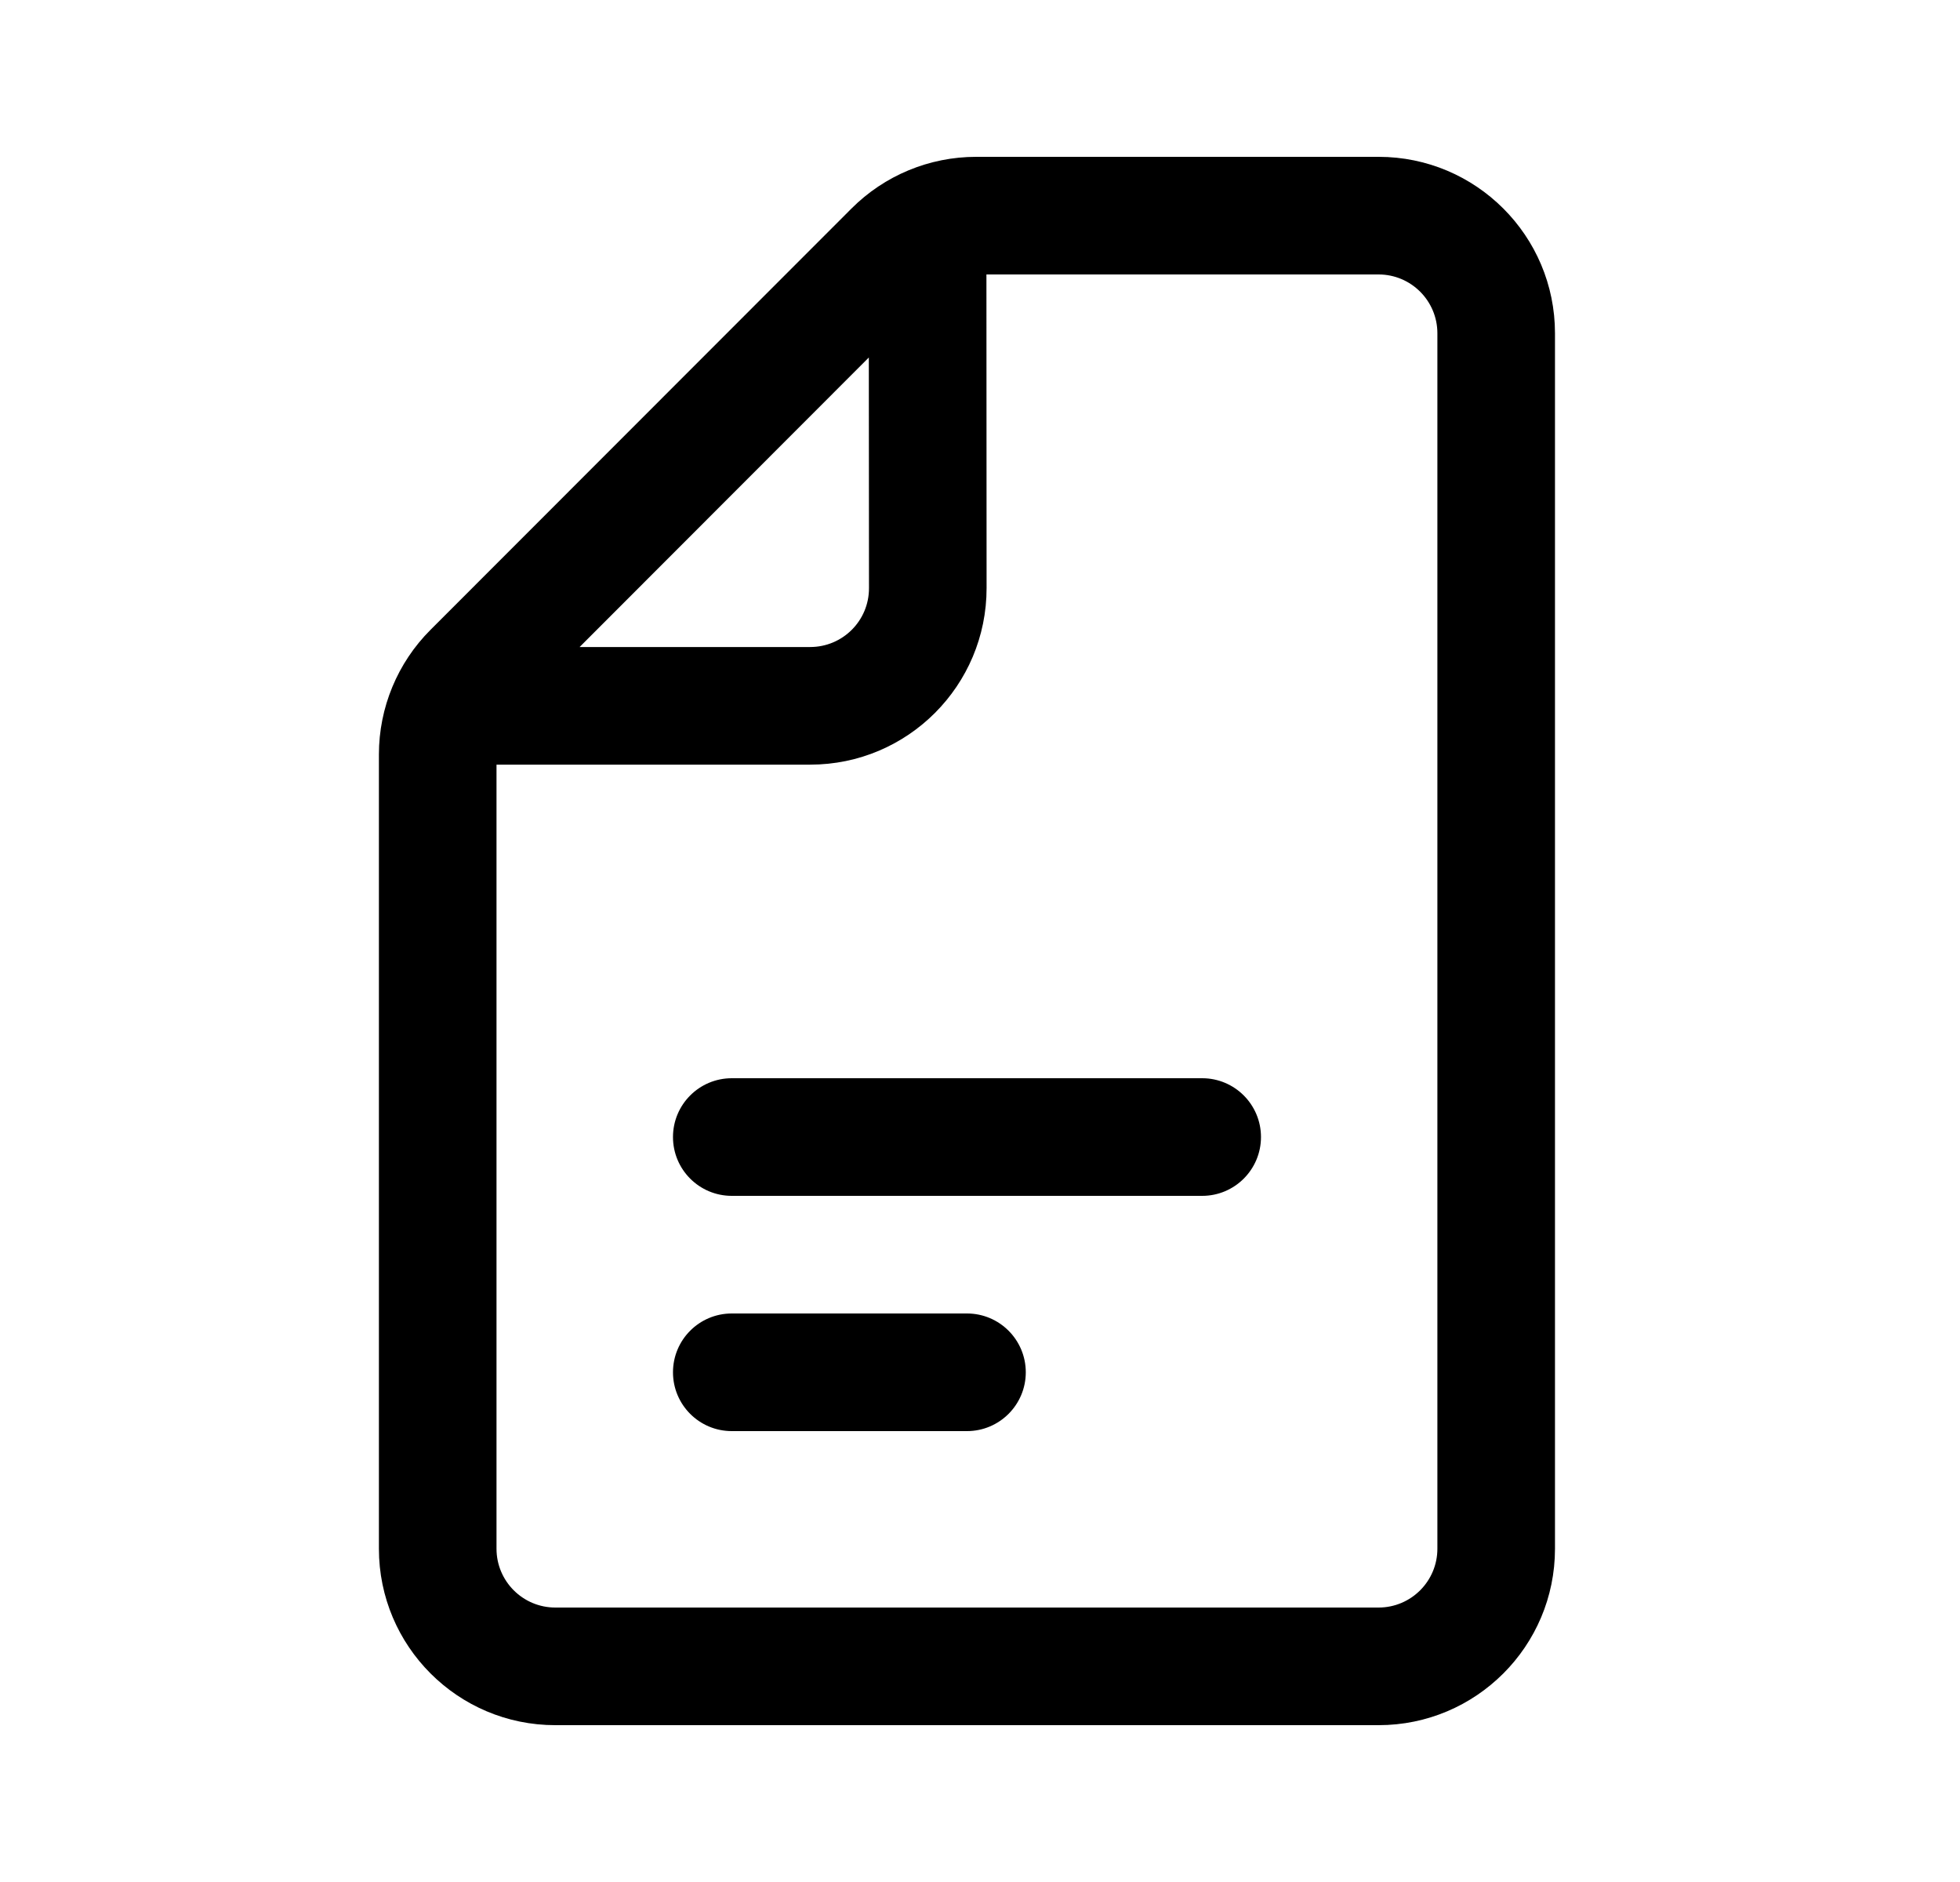
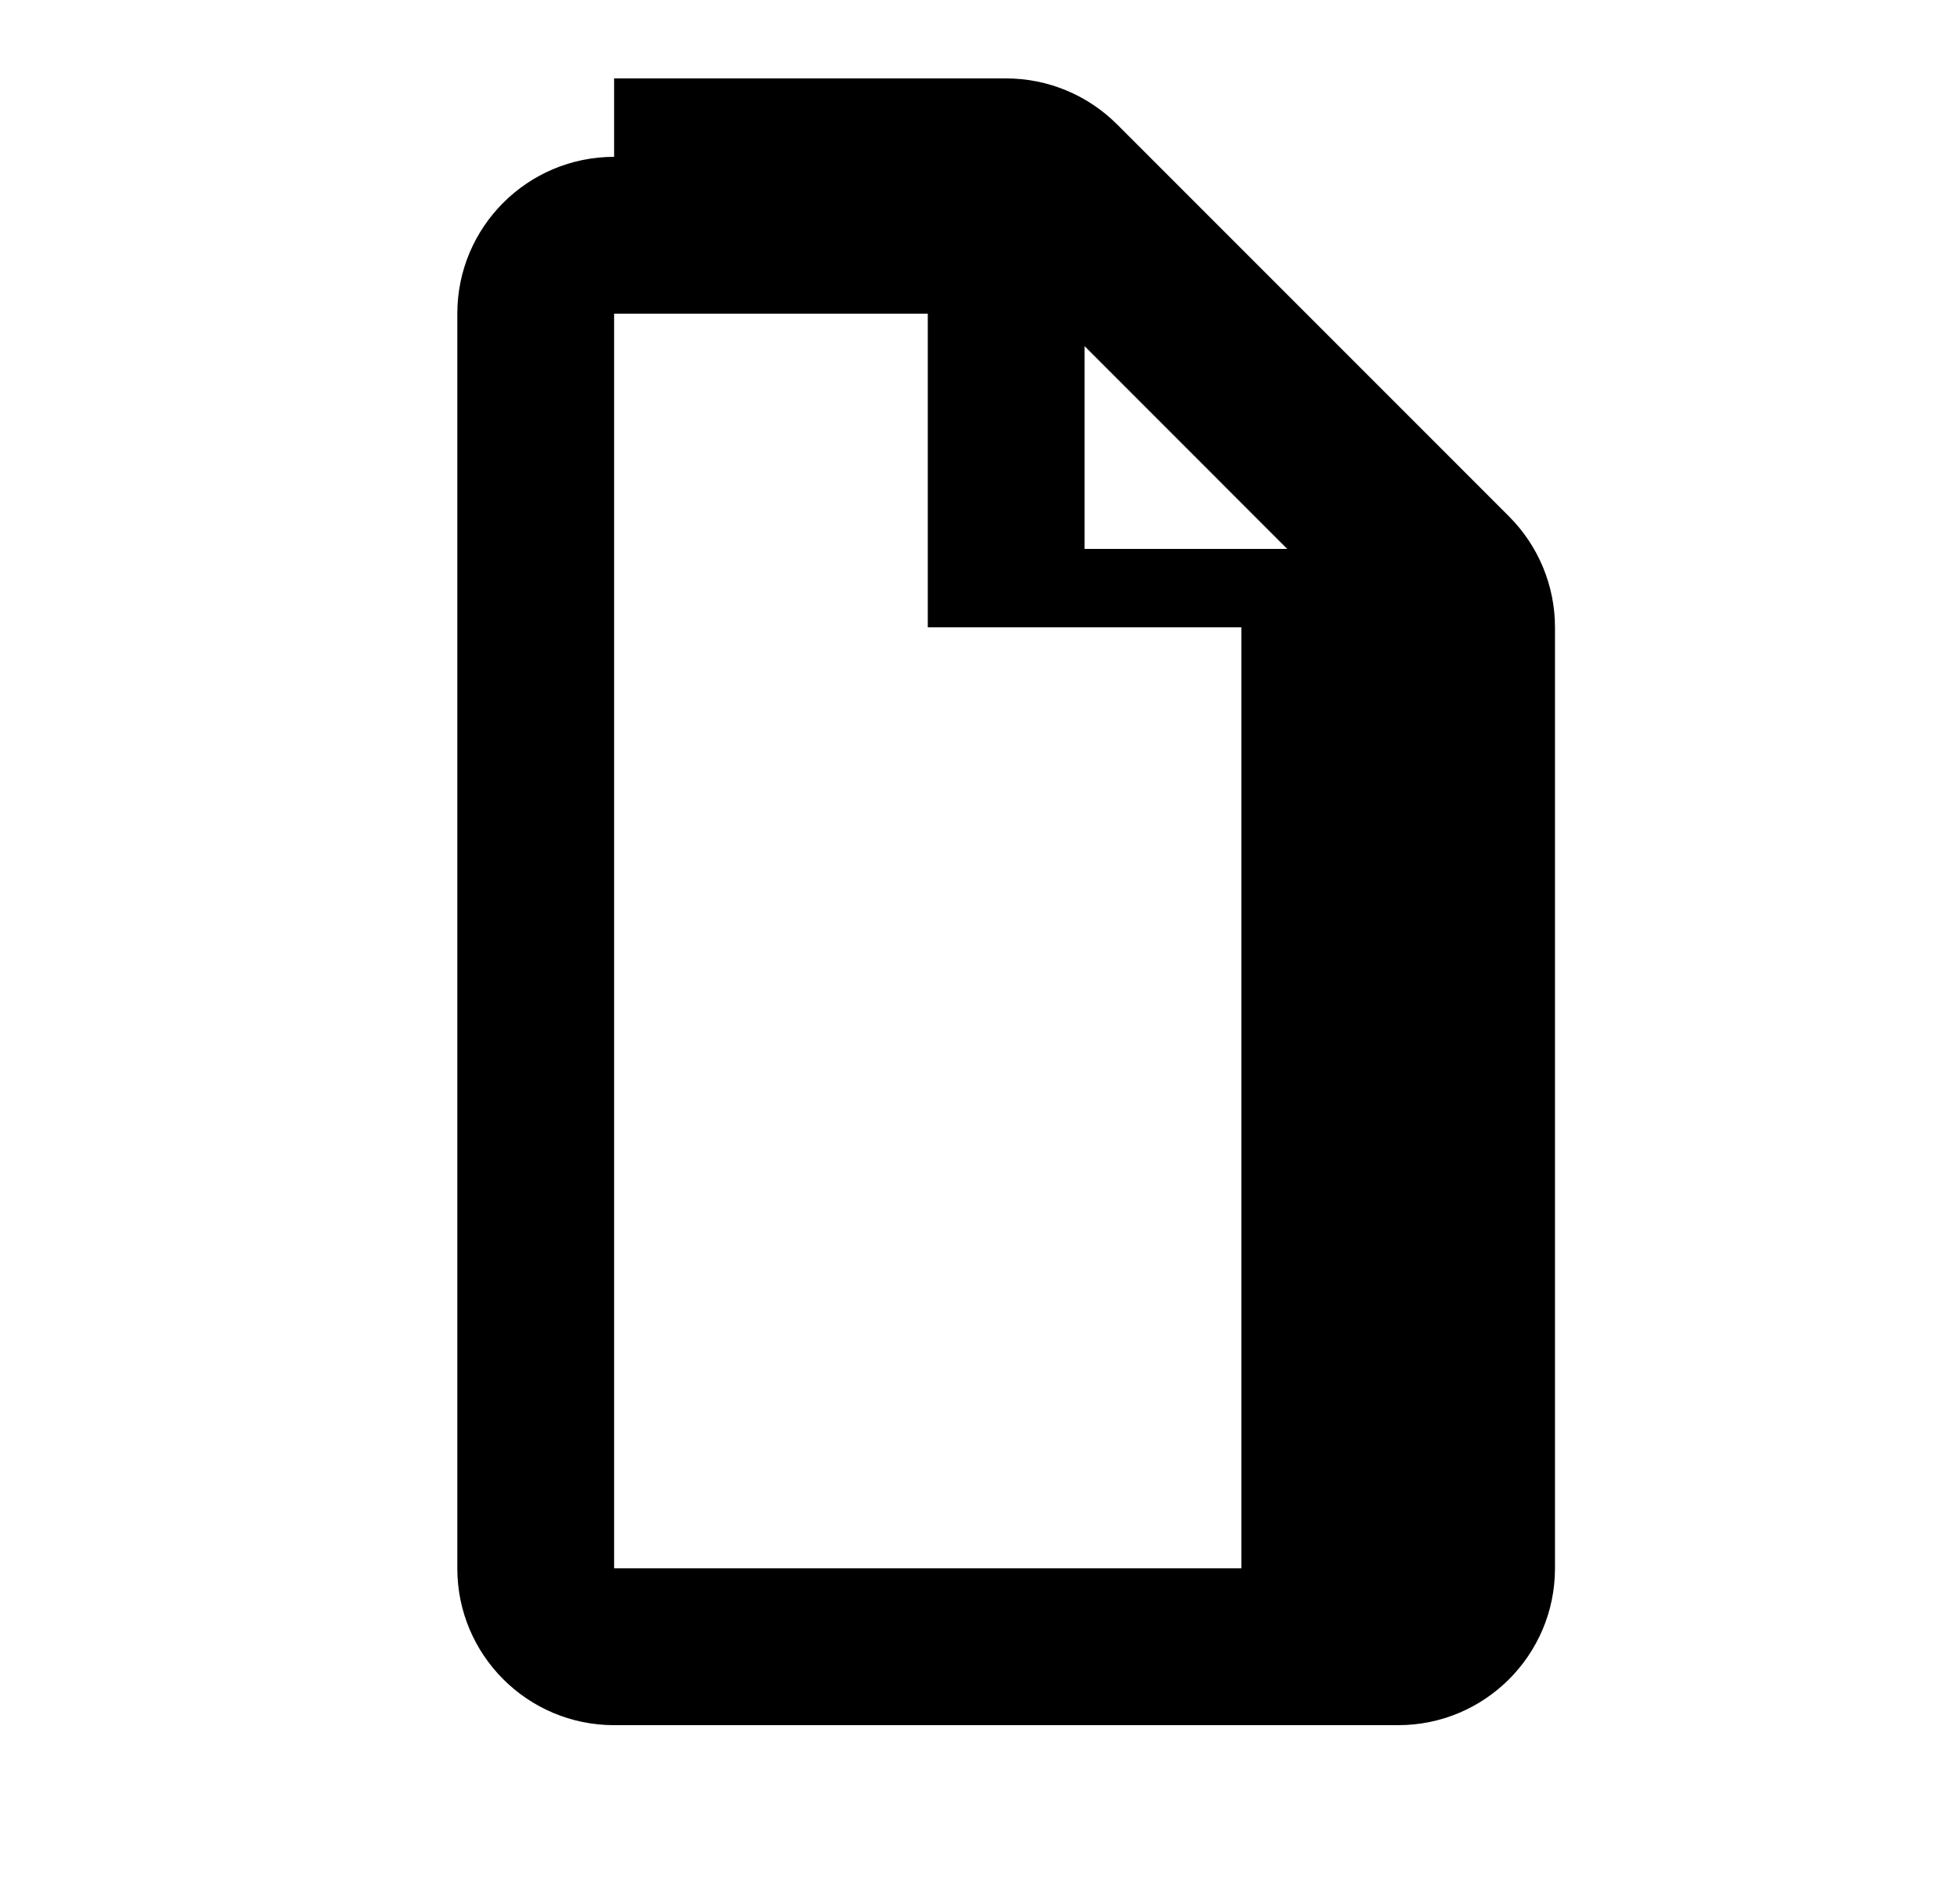
- <svg xmlns="http://www.w3.org/2000/svg" class="fill-current" width="25" height="24" viewBox="0 0 25 24" fill="none">
-   <path fill-rule="evenodd" clip-rule="evenodd" d="M19.834 19.75C19.834 20.993 18.826 22 17.584 22H7.083C5.841 22 4.833 20.993 4.833 19.75V9.621C4.833 9.025 5.07 8.452 5.492 8.031L10.86 2.66C11.282 2.237 11.854 2 12.451 2H17.584C18.826 2 19.834 3.007 19.834 4.25V19.75ZM17.584 20.5C17.998 20.5 18.334 20.164 18.334 19.75V4.25C18.334 3.836 17.998 3.5 17.584 3.5H12.582L12.584 7.499C12.585 8.742 11.578 9.751 10.334 9.751H6.333V19.75C6.333 20.164 6.669 20.5 7.083 20.5H17.584ZM7.393 8.251L11.082 4.559L11.084 7.5C11.085 7.915 10.749 8.251 10.334 8.251H7.393ZM8.584 14.5C8.584 14.086 8.919 13.75 9.334 13.75H15.334C15.748 13.75 16.084 14.086 16.084 14.5C16.084 14.914 15.748 15.25 15.334 15.25H9.334C8.919 15.25 8.584 14.914 8.584 14.5ZM8.584 17.5C8.584 17.086 8.919 16.75 9.334 16.75H12.334C12.748 16.75 13.084 17.086 13.084 17.5C13.084 17.914 12.748 18.25 12.334 18.25H9.334C8.919 18.25 8.584 17.914 8.584 17.5Z" fill="currentColor" />
+ <svg xmlns="http://www.w3.org/2000/svg" width="25" height="24" viewBox="0 0 25 24" fill="none">
+   <path d="M7.833 2C6.729 2 5.833 2.895 5.833 4V20C5.833 21.105 6.729 22 7.833 22H17.834C18.938 22 19.834 21.105 19.834 20V8C19.834 7.47 19.623 6.961 19.248 6.586L14.248 1.586C13.873 1.211 13.364 1 12.834 1H7.833ZM7.833 4H11.834V8H15.834V20H7.833V4ZM13.834 4.414L16.419 7H13.834V4.414Z" fill="currentColor" />
</svg>
